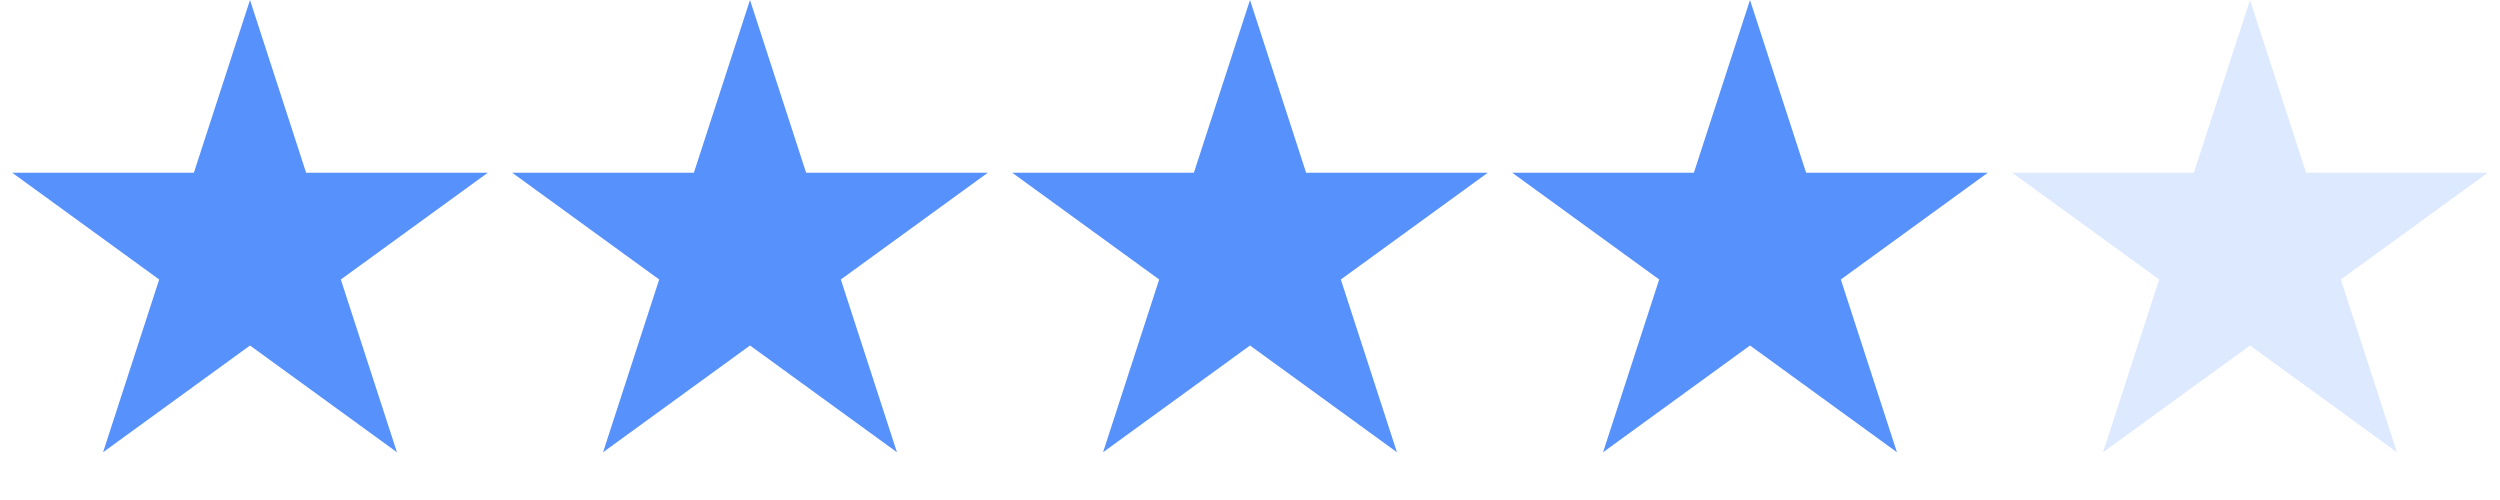
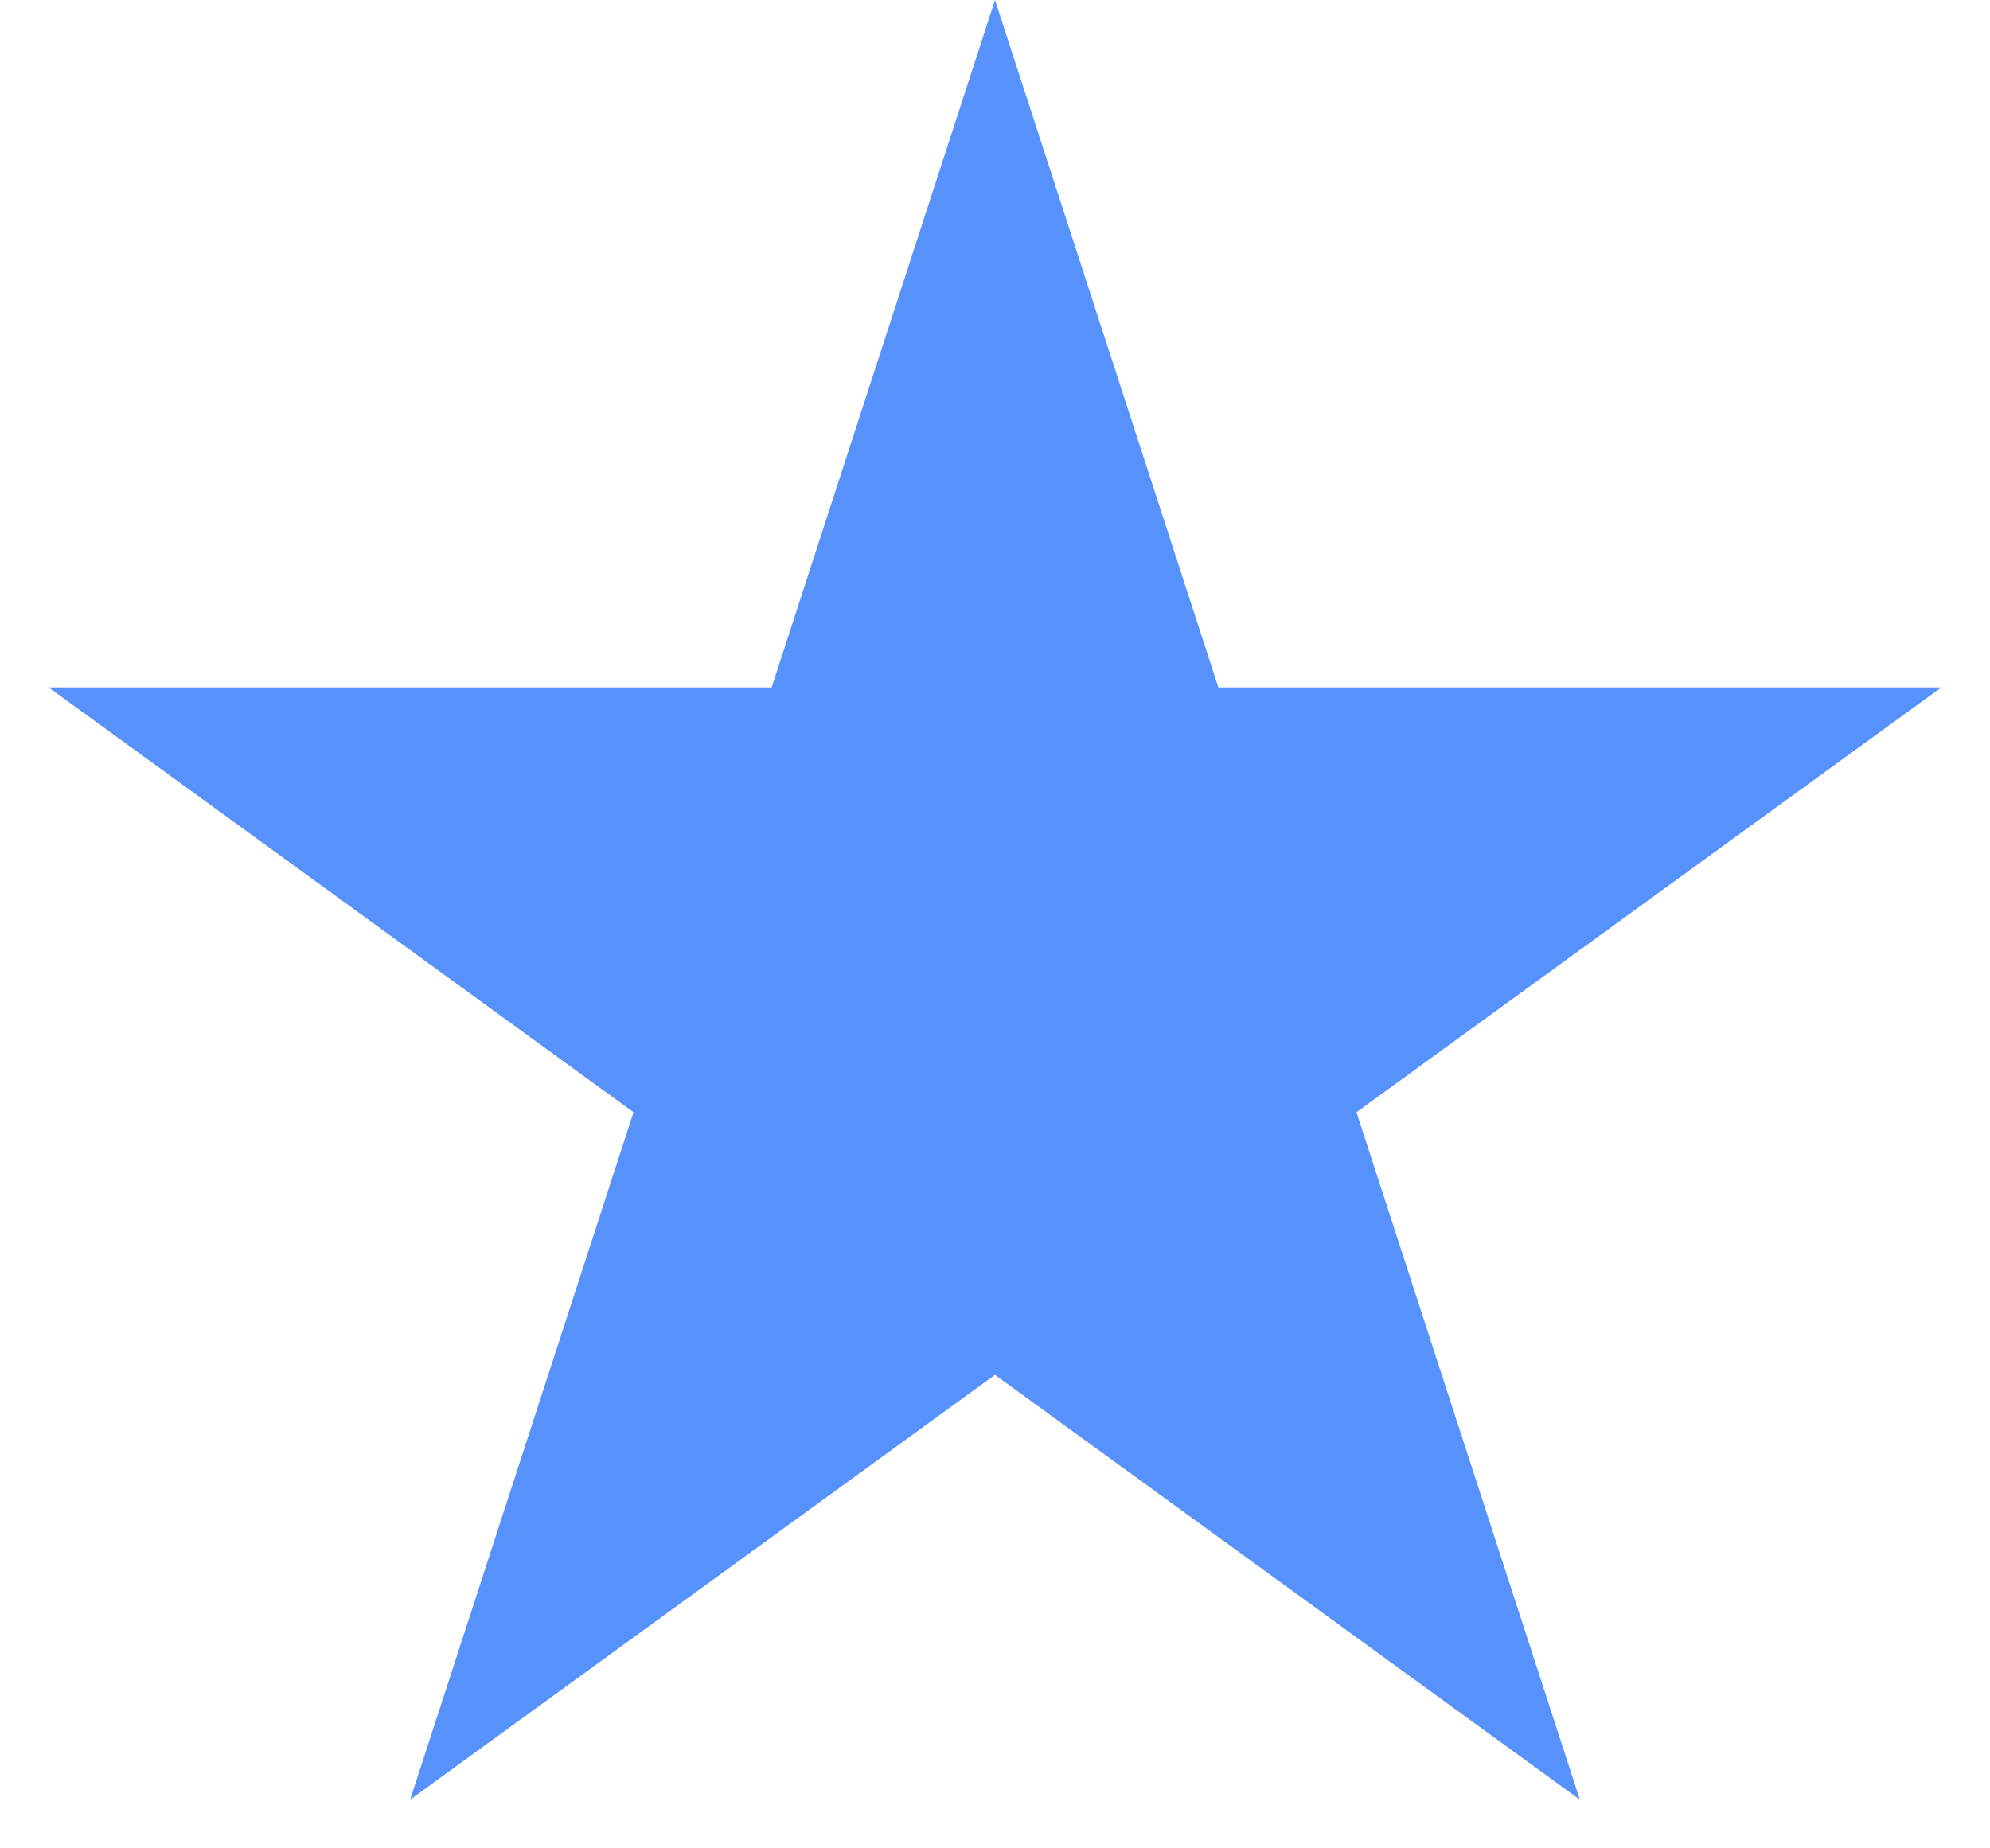
- <svg xmlns="http://www.w3.org/2000/svg" width="140" height="28" viewBox="0 0 140 28" fill="none">
+ <svg xmlns="http://www.w3.org/2000/svg" width="28" height="26" viewBox="0 0 28 26" fill="none">
  <path d="M14 0L17.143 9.674H27.315L19.086 15.652L22.229 25.326L14 19.348L5.771 25.326L8.914 15.652L0.685 9.674H10.857L14 0Z" fill="#5791FC" />
-   <path d="M42 0L45.143 9.674H55.315L47.086 15.652L50.229 25.326L42 19.348L33.771 25.326L36.914 15.652L28.685 9.674H38.857L42 0Z" fill="#5791FC" />
-   <path d="M70 0L73.143 9.674H83.315L75.086 15.652L78.229 25.326L70 19.348L61.771 25.326L64.914 15.652L56.685 9.674H66.857L70 0Z" fill="#5791FC" />
-   <path d="M98 0L101.143 9.674H111.315L103.086 15.652L106.229 25.326L98 19.348L89.771 25.326L92.914 15.652L84.685 9.674H94.857L98 0Z" fill="#5791FC" />
-   <path d="M126 0L129.143 9.674H139.315L131.086 15.652L134.229 25.326L126 19.348L117.771 25.326L120.914 15.652L112.685 9.674H122.857L126 0Z" fill="#7AA9FF" fill-opacity="0.25" />
</svg>
